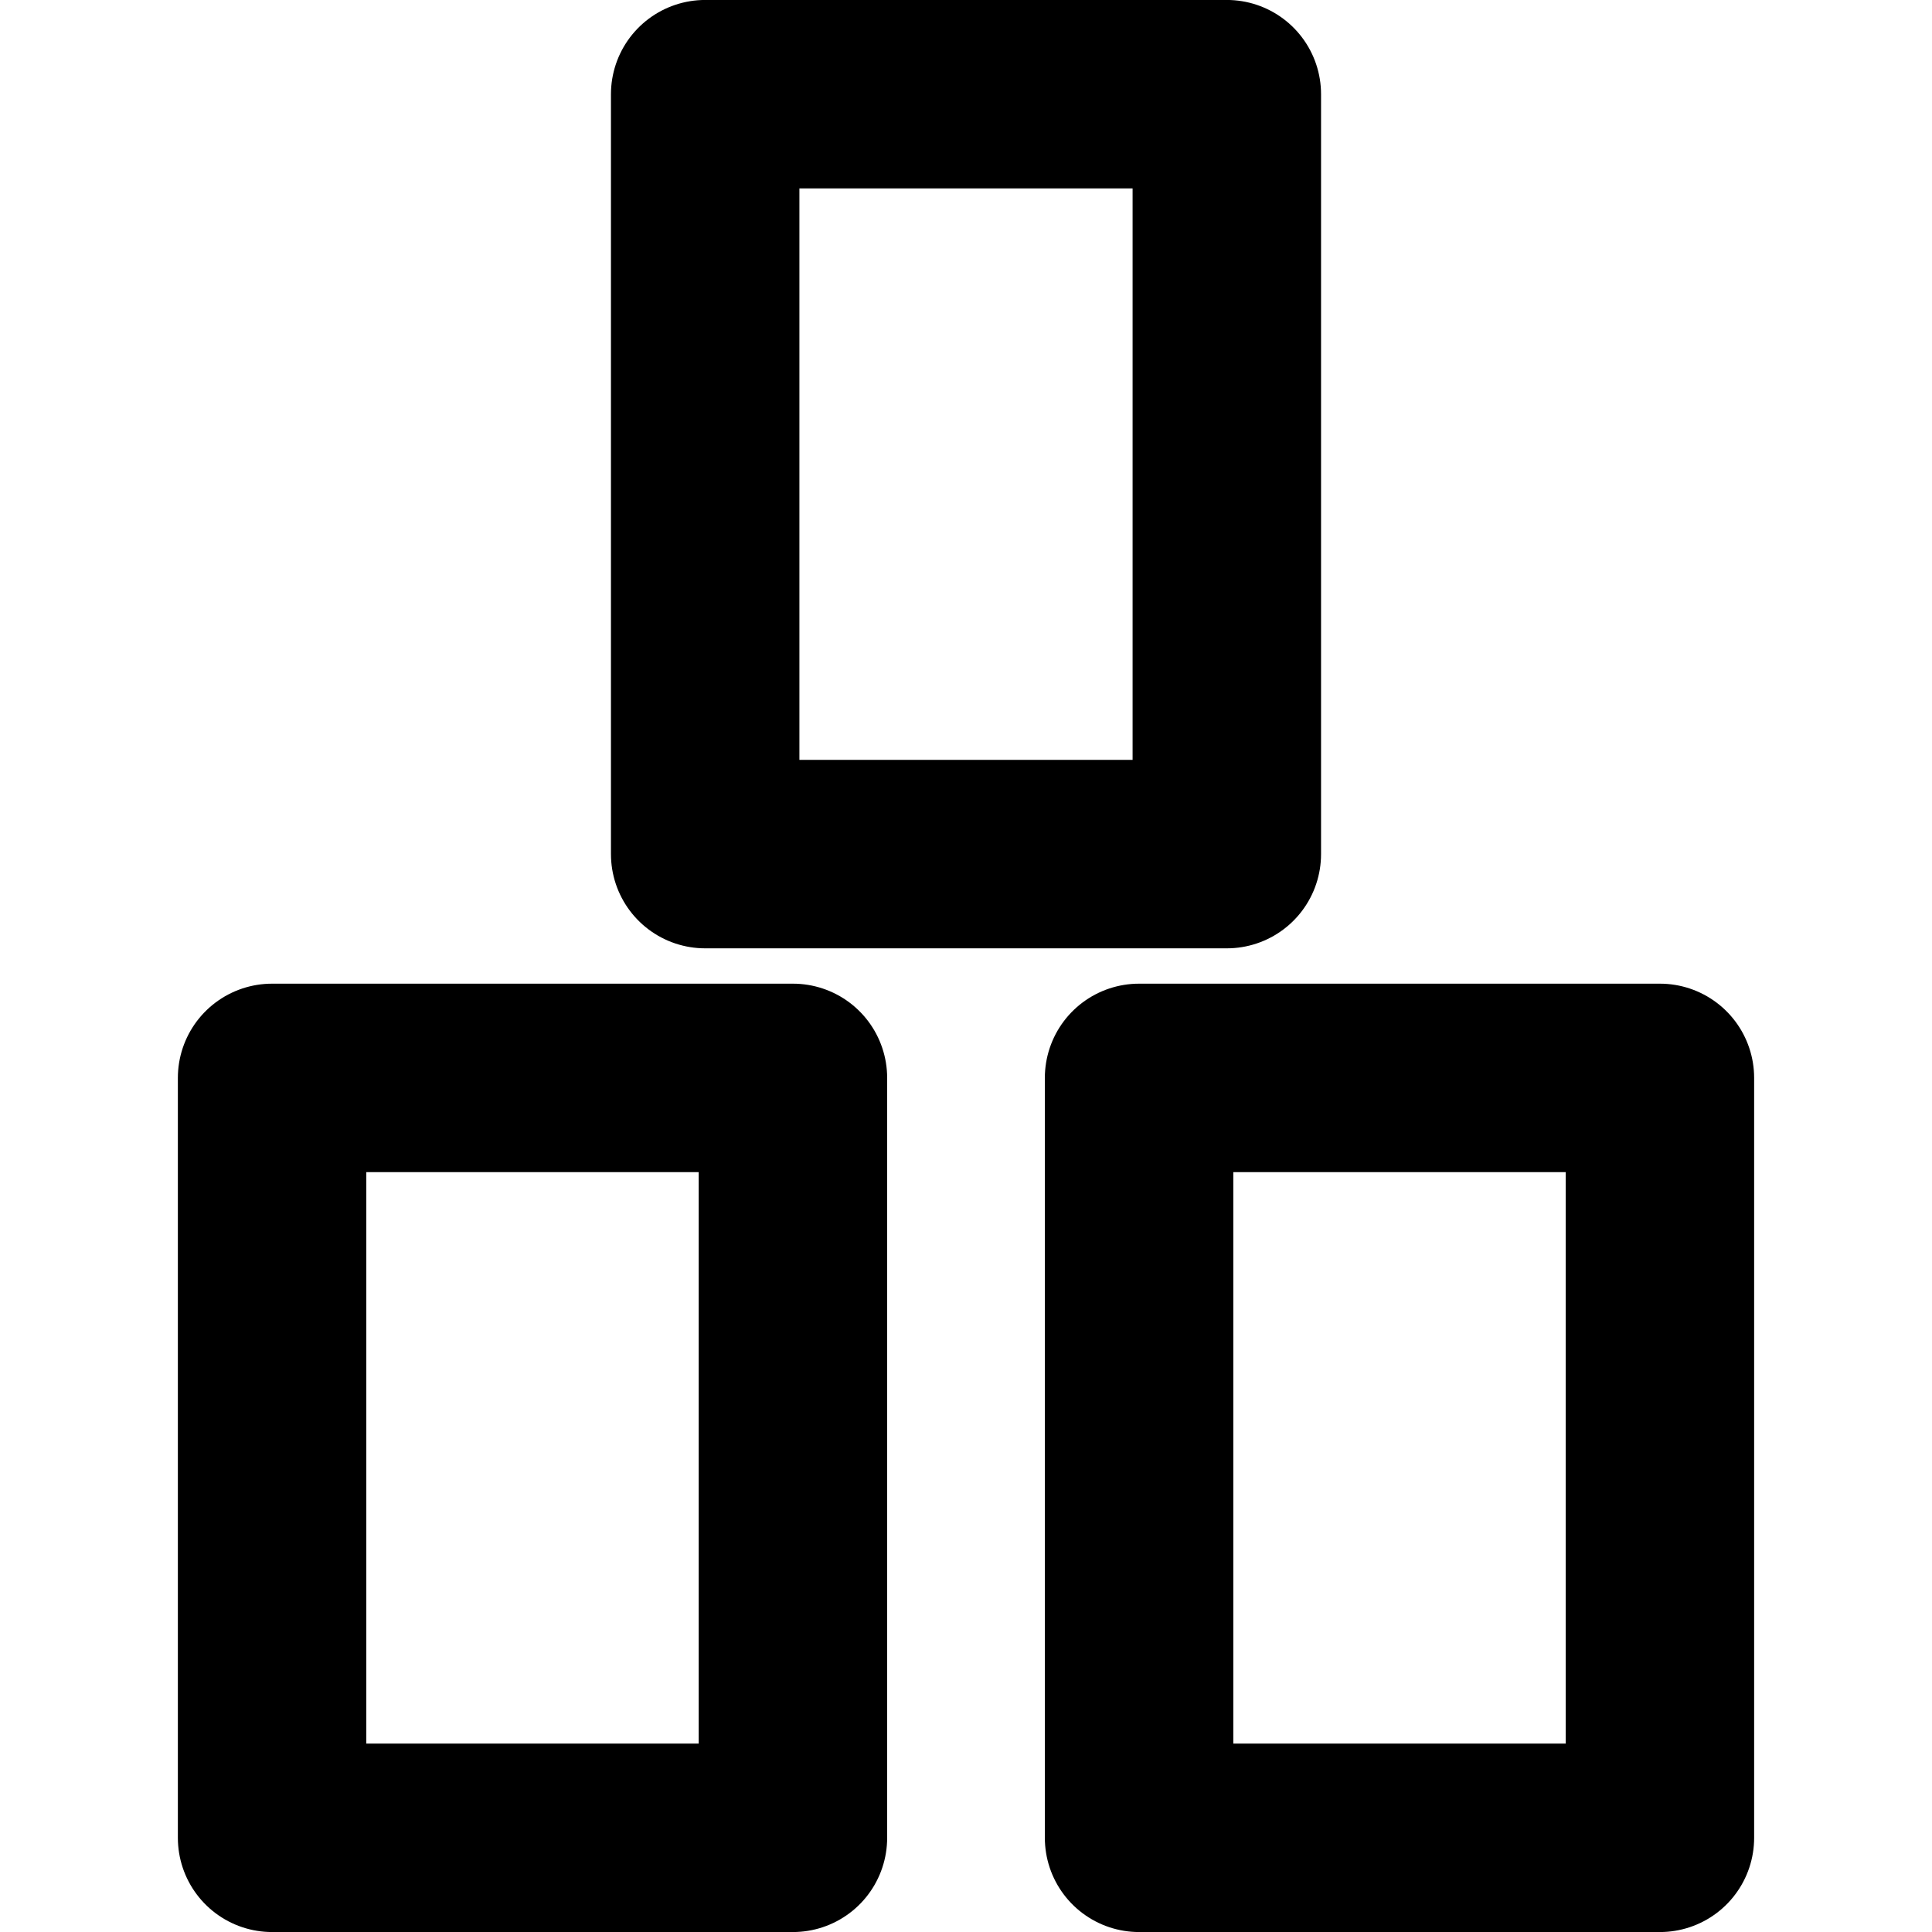
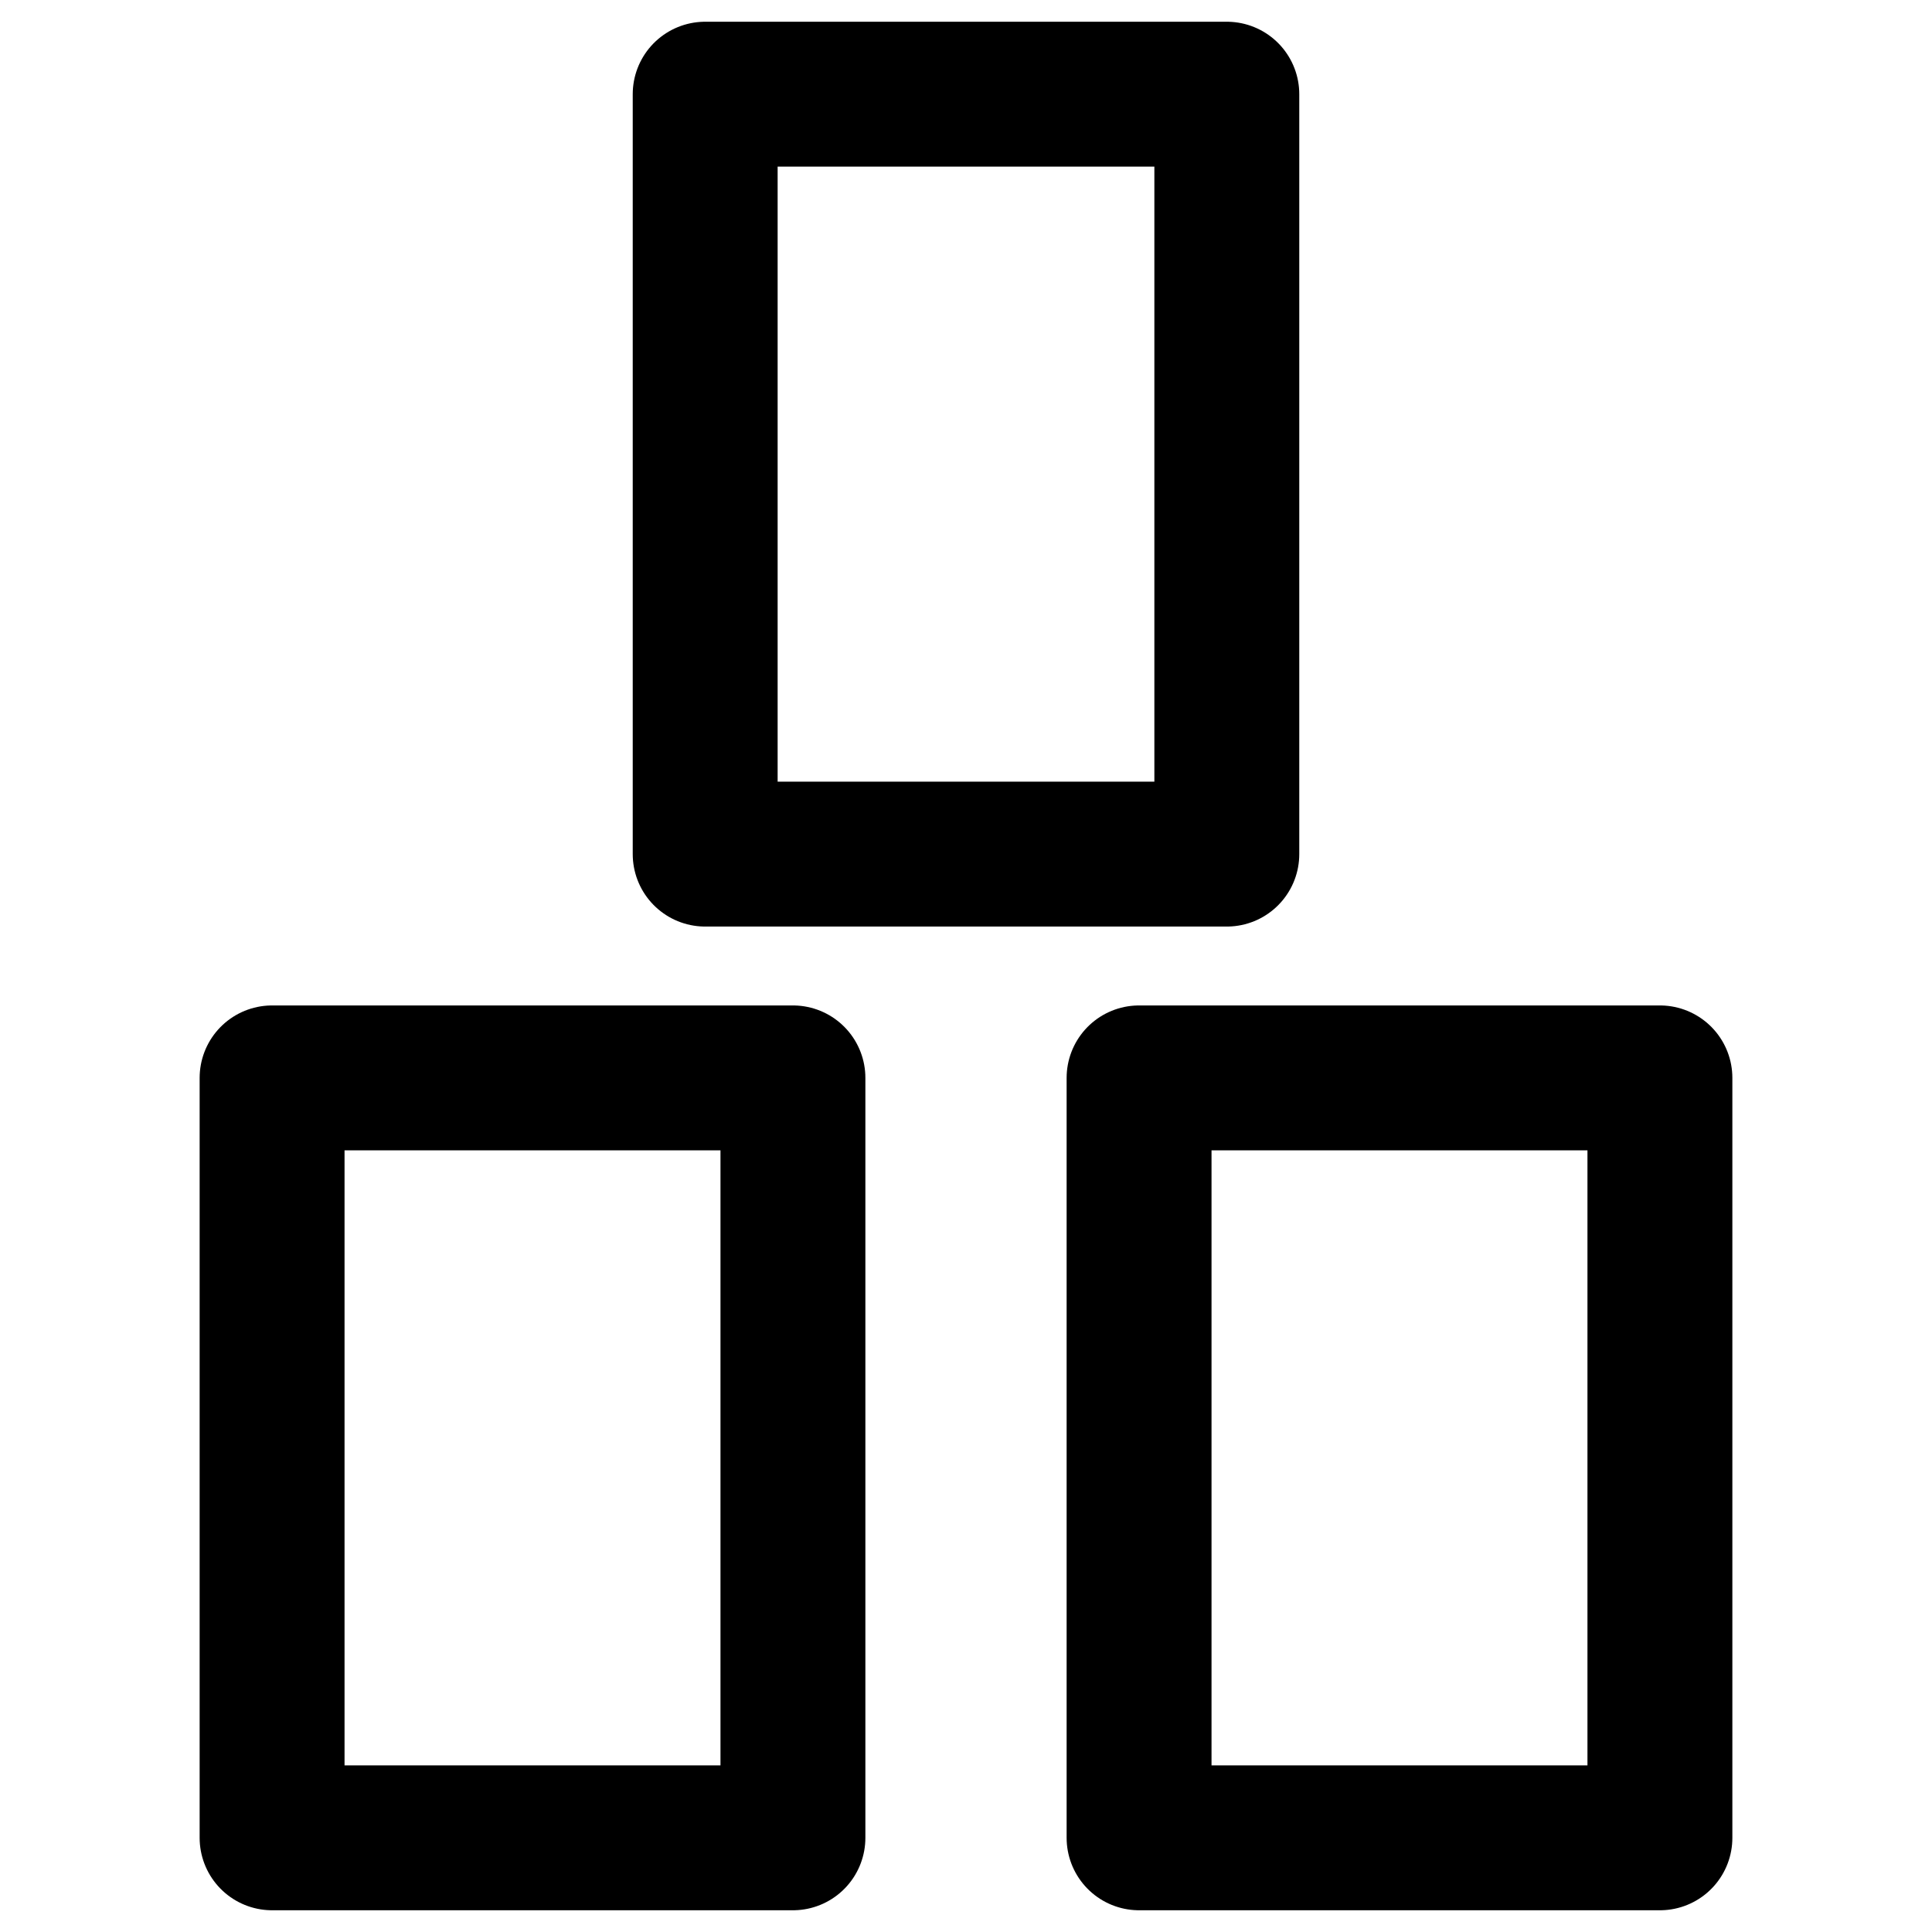
<svg xmlns="http://www.w3.org/2000/svg" width="24" height="24" stroke="#000" viewBox="0 0 24 24">
-   <path d="M8.76 1.17h6.48v9.44H8.76ZM3.38 13.39h6.47v9.44H3.38Zm10.77 0h6.47v9.44h-6.47z" style="fill:none;stroke-width:2.341;stroke-linecap:round;stroke-linejoin:round;stroke-dasharray:none;paint-order:normal" />
+   <path d="M8.76 1.17h6.48v9.44H8.76ZM3.38 13.39h6.47v9.44H3.38Zm10.77 0h6.47v9.44h-6.47z" style="fill:none;stroke-width:1.8;stroke-linecap:round;stroke-linejoin:round;stroke-dasharray:none;paint-order:normal" />
</svg>
